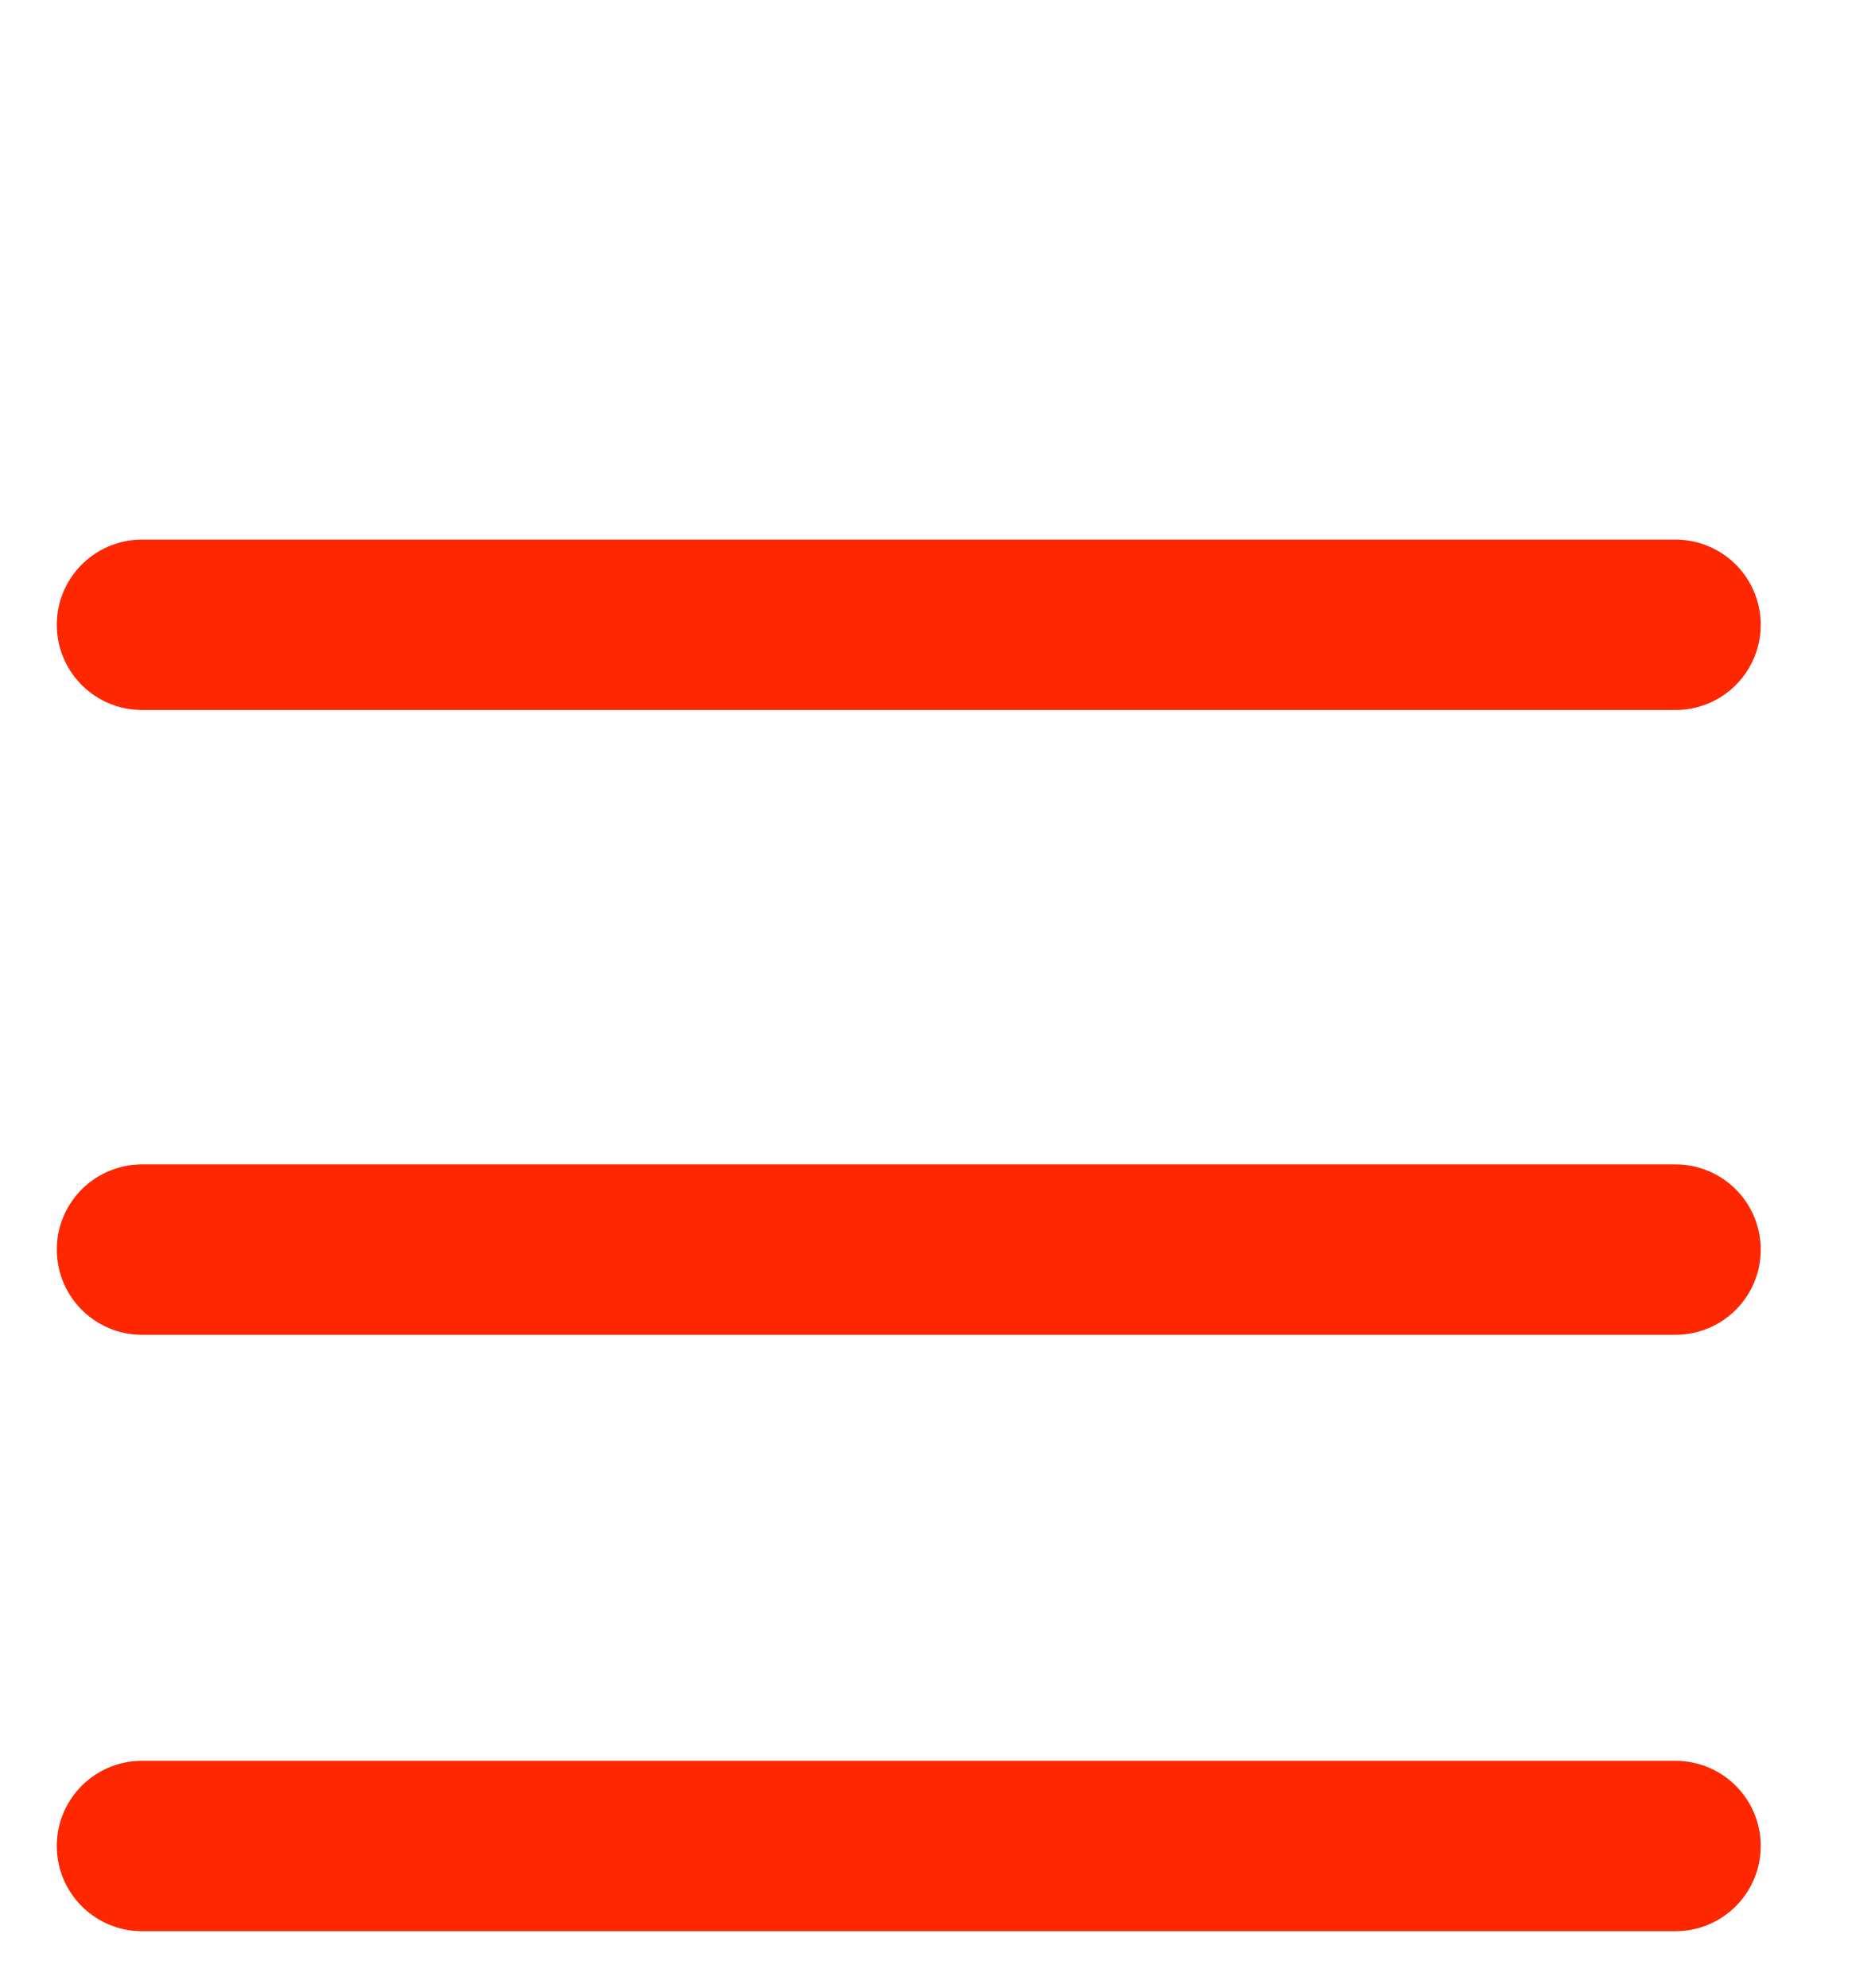
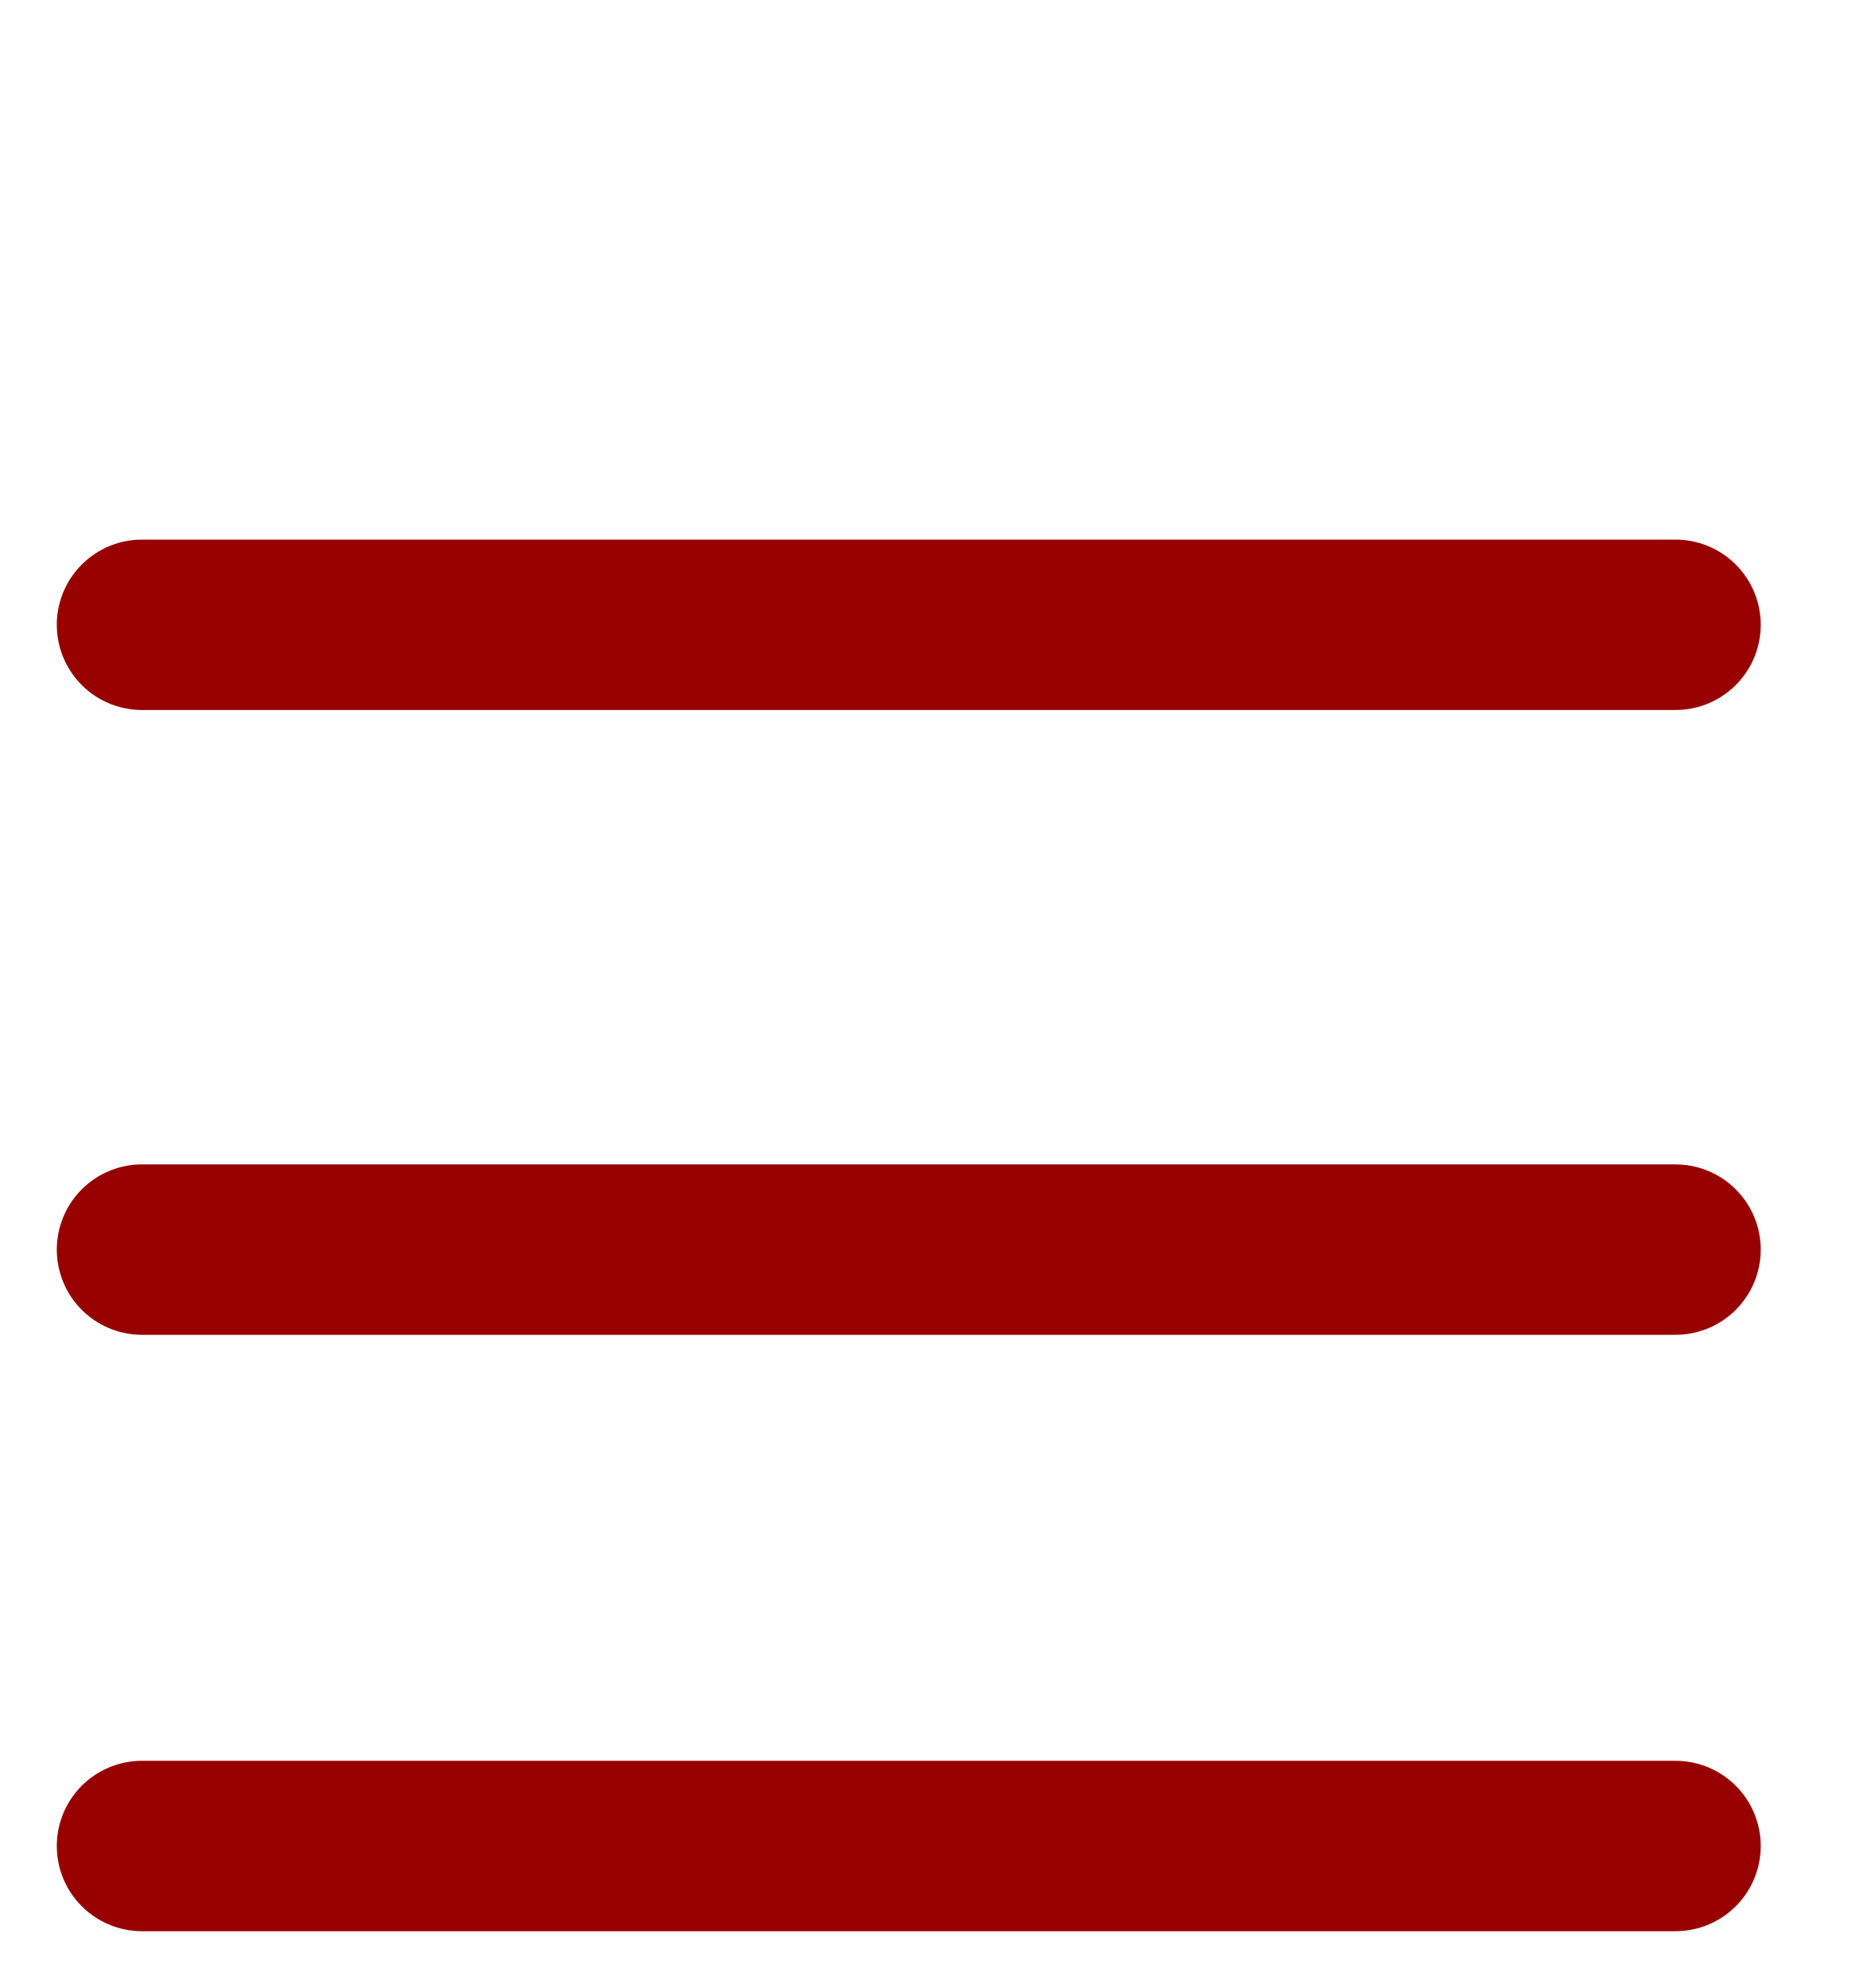
<svg xmlns="http://www.w3.org/2000/svg" width="66" height="70" viewBox="0 0 66 70" fill="none">
  <g id="Hamburger">
    <g id="Hamburger_2">
-       <path id="Line 4" d="M59 22L5 22" stroke="#FF2700" stroke-opacity="1" stroke-width="6" stroke-linecap="round" />
-       <path id="Line 5" d="M59 44L5 44" stroke="#FF2700" stroke-opacity="1" stroke-width="6" stroke-linecap="round" />
-       <path id="Line 6" d="M59 65L5 65" stroke="#FF2700" stroke-opacity="1" stroke-width="6" stroke-linecap="round" />
+       <path id="Line 4" d="M59 22L5 22" stroke="#980000" stroke-opacity="1" stroke-width="6" stroke-linecap="round" />
+       <path id="Line 5" d="M59 44L5 44" stroke="#980000" stroke-opacity="1" stroke-width="6" stroke-linecap="round" />
+       <path id="Line 6" d="M59 65L5 65" stroke="#980000" stroke-opacity="1" stroke-width="6" stroke-linecap="round" />
    </g>
  </g>
</svg>
